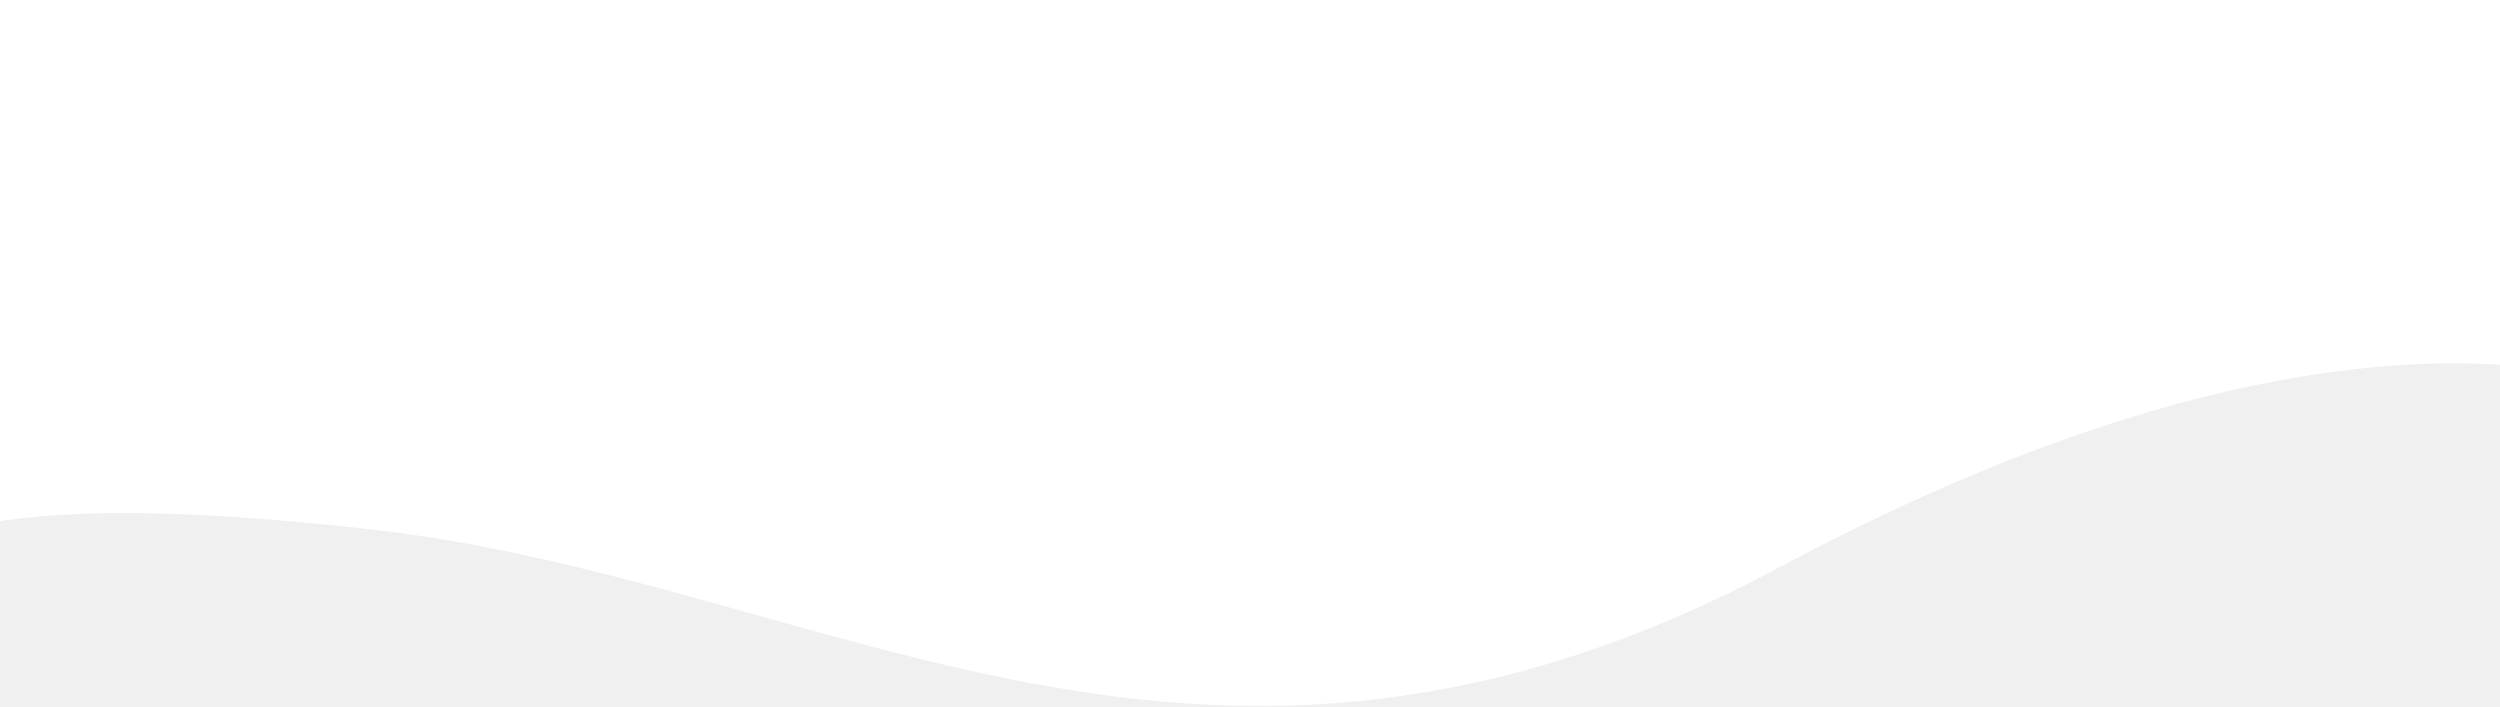
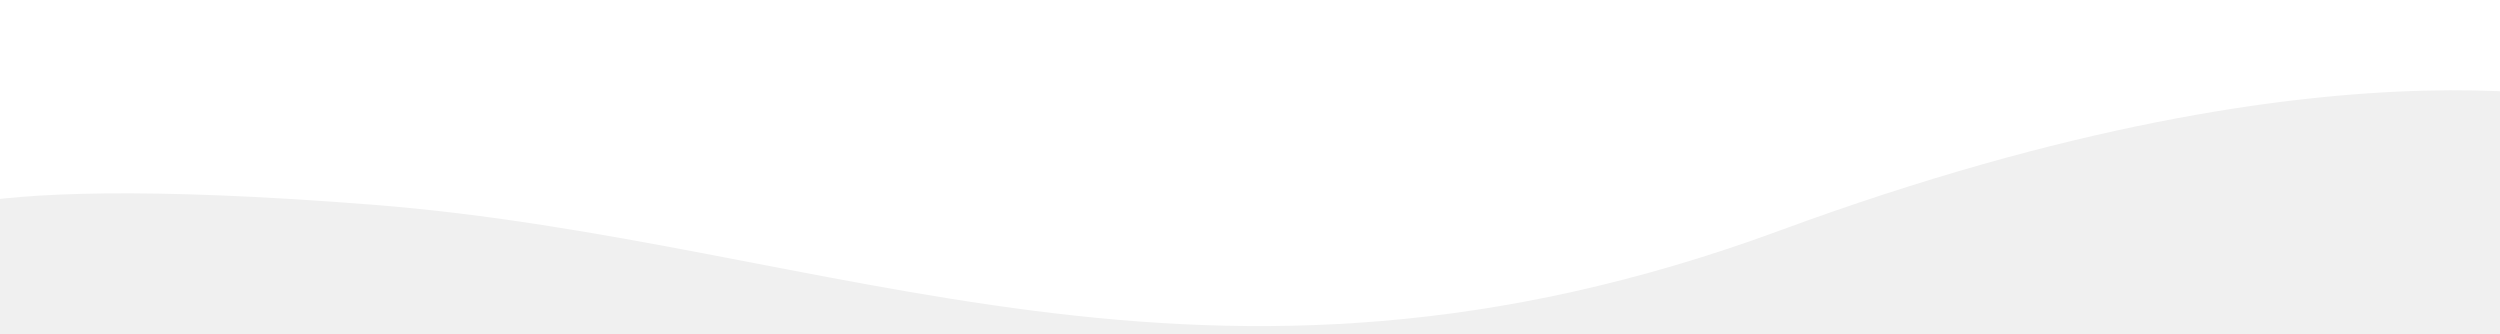
- <svg xmlns="http://www.w3.org/2000/svg" width="1500" height="424" viewBox="0 0 1500 424" fill="none" version="1.1" id="svg4">
+ <svg xmlns="http://www.w3.org/2000/svg" width="1500" height="200" viewBox="0 0 1500 200" fill="none" version="1.1" id="svg4">
  <defs id="defs8" />
-   <path d="m -59.518,340.211 c 0,0 6.812,-54.125 283.402,-22.423 276.589,31.701 498.678,207.219 844.076,22.423 345.39,-184.797 513.66,-105.156 513.66,-105.156 L 1547.56,-12.346 -81.999,-9.326" fill="#ffffff" id="path2" />
+   <path d="m -59.518,138.283 c 0,0 6.812,-37.249 283.402,-15.431 276.589,21.817 498.678,142.608 844.076,15.431 345.39,-127.177 513.66,-72.368 513.66,-72.368 l -34.06,-170.261 -1629.559,2.078" fill="#ffffff" id="path2" style="stroke-width:0.83" />
</svg>
